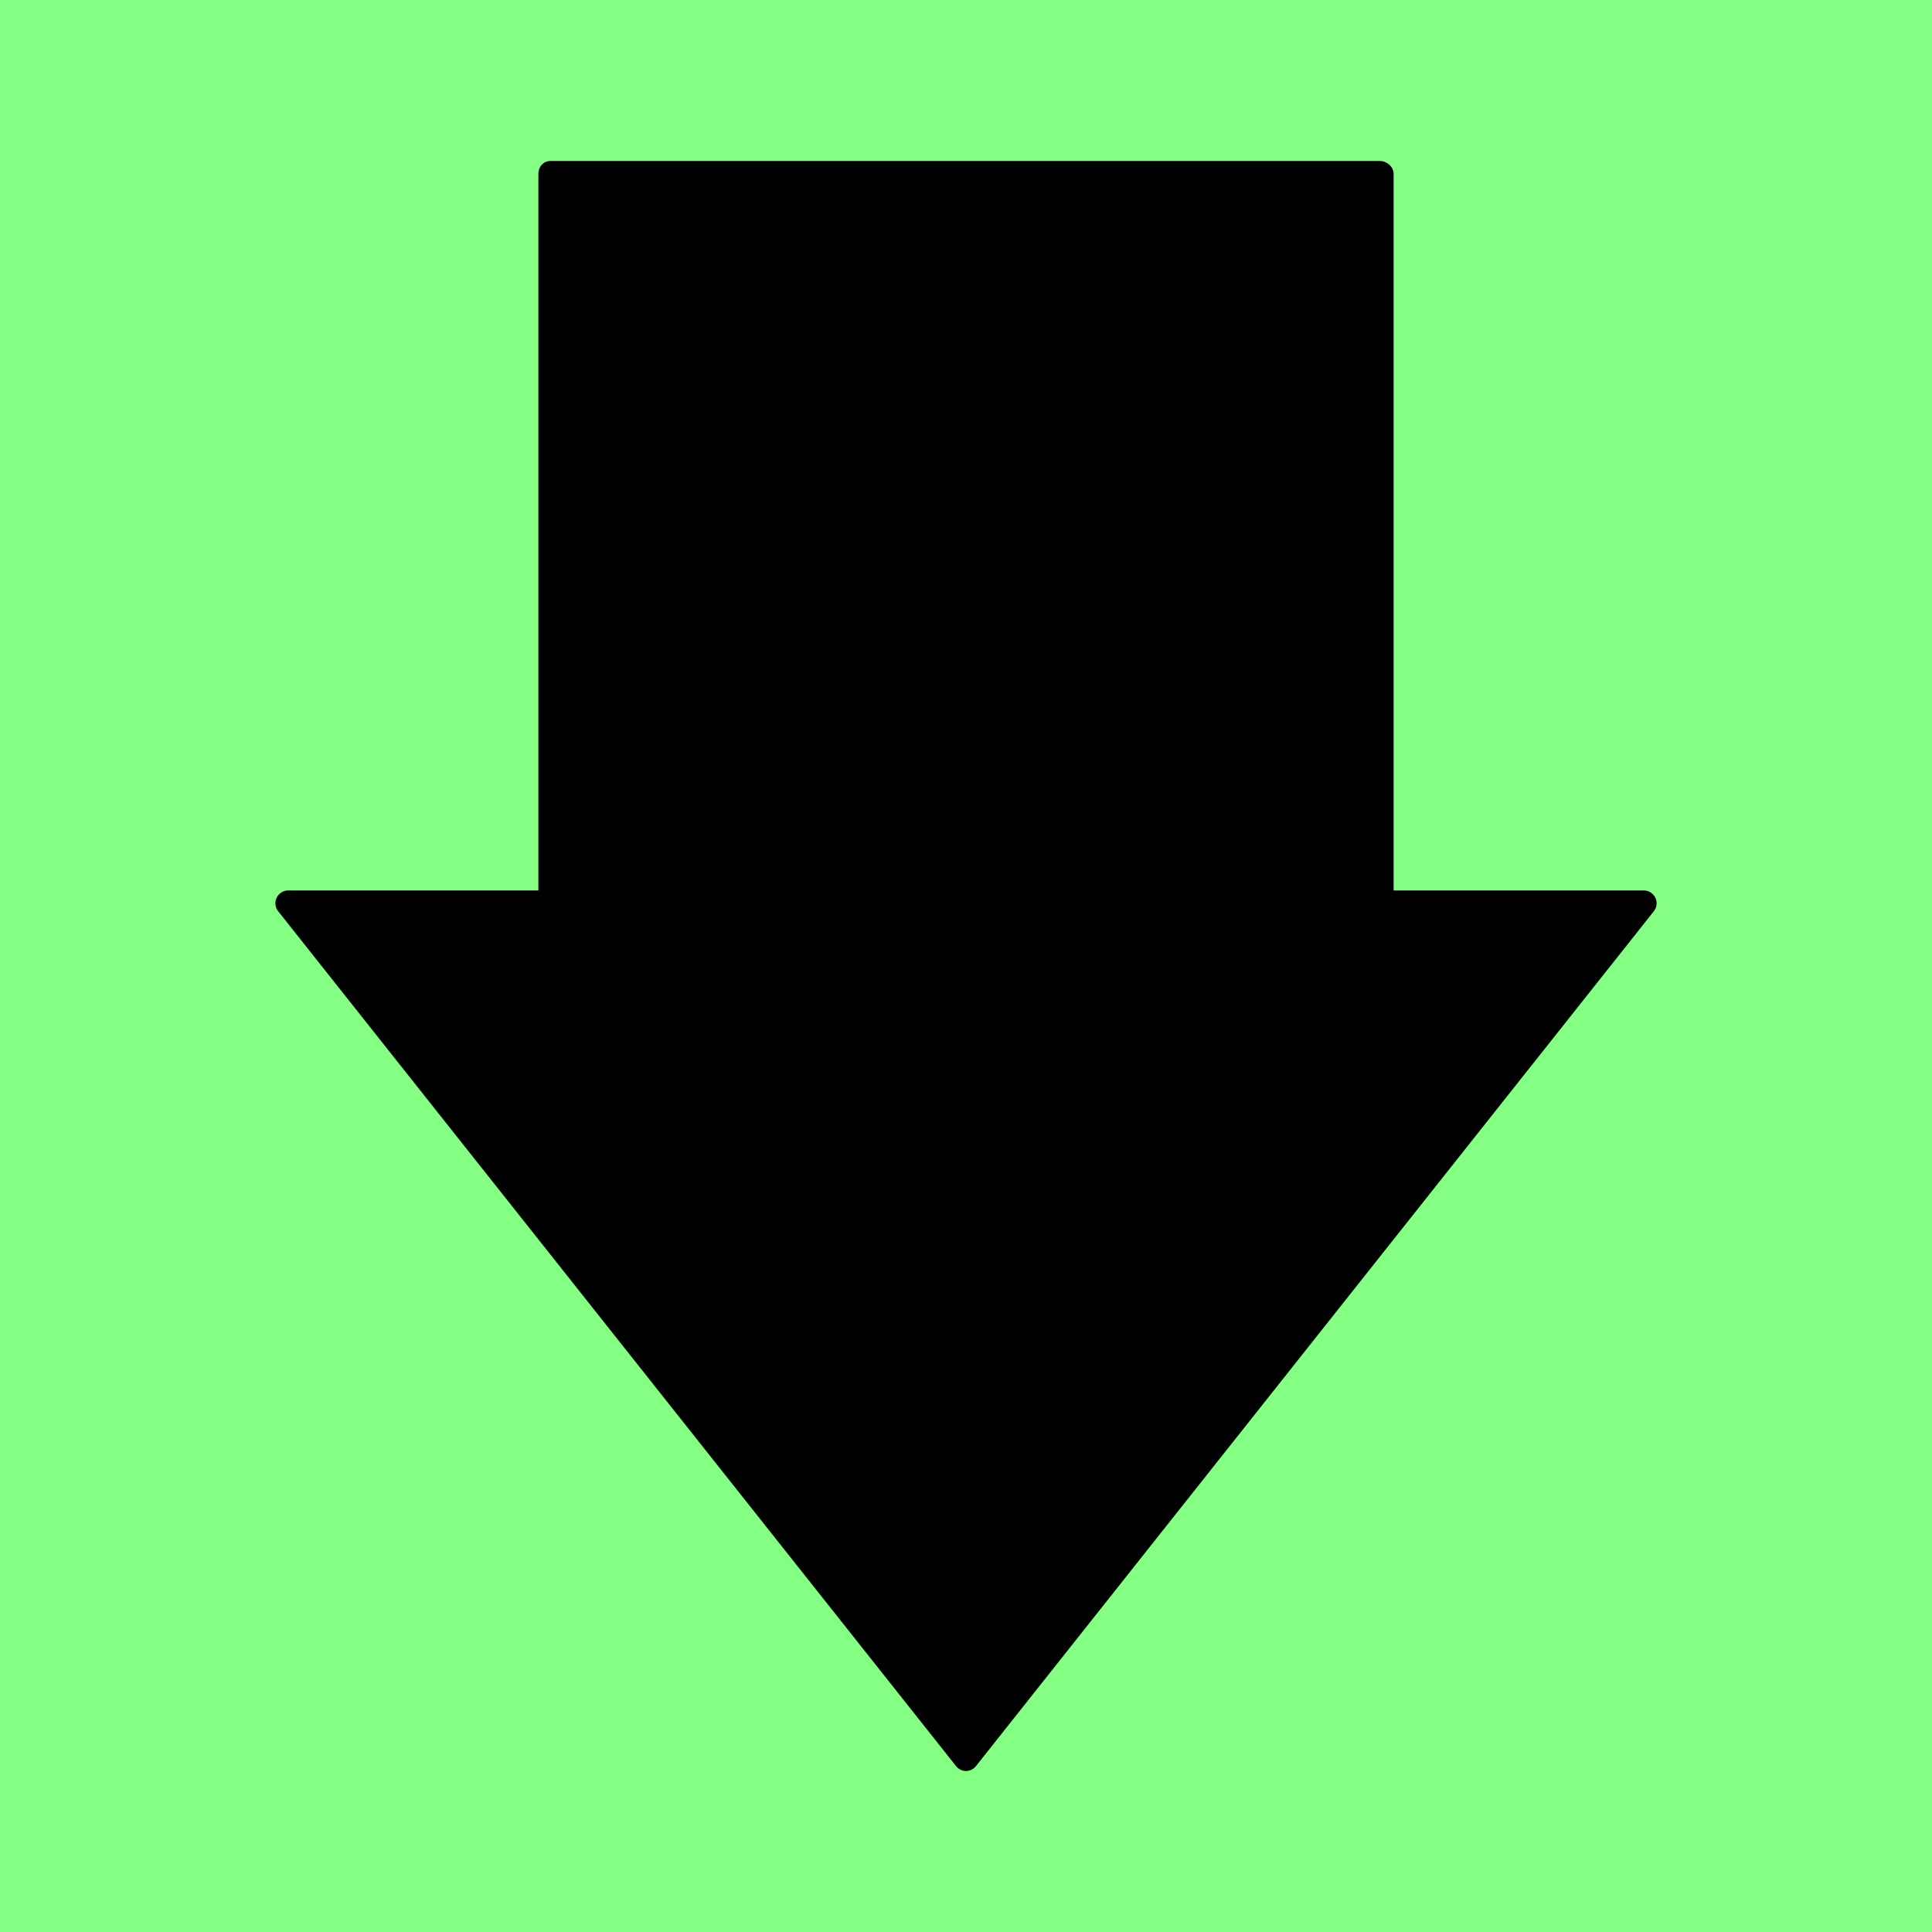
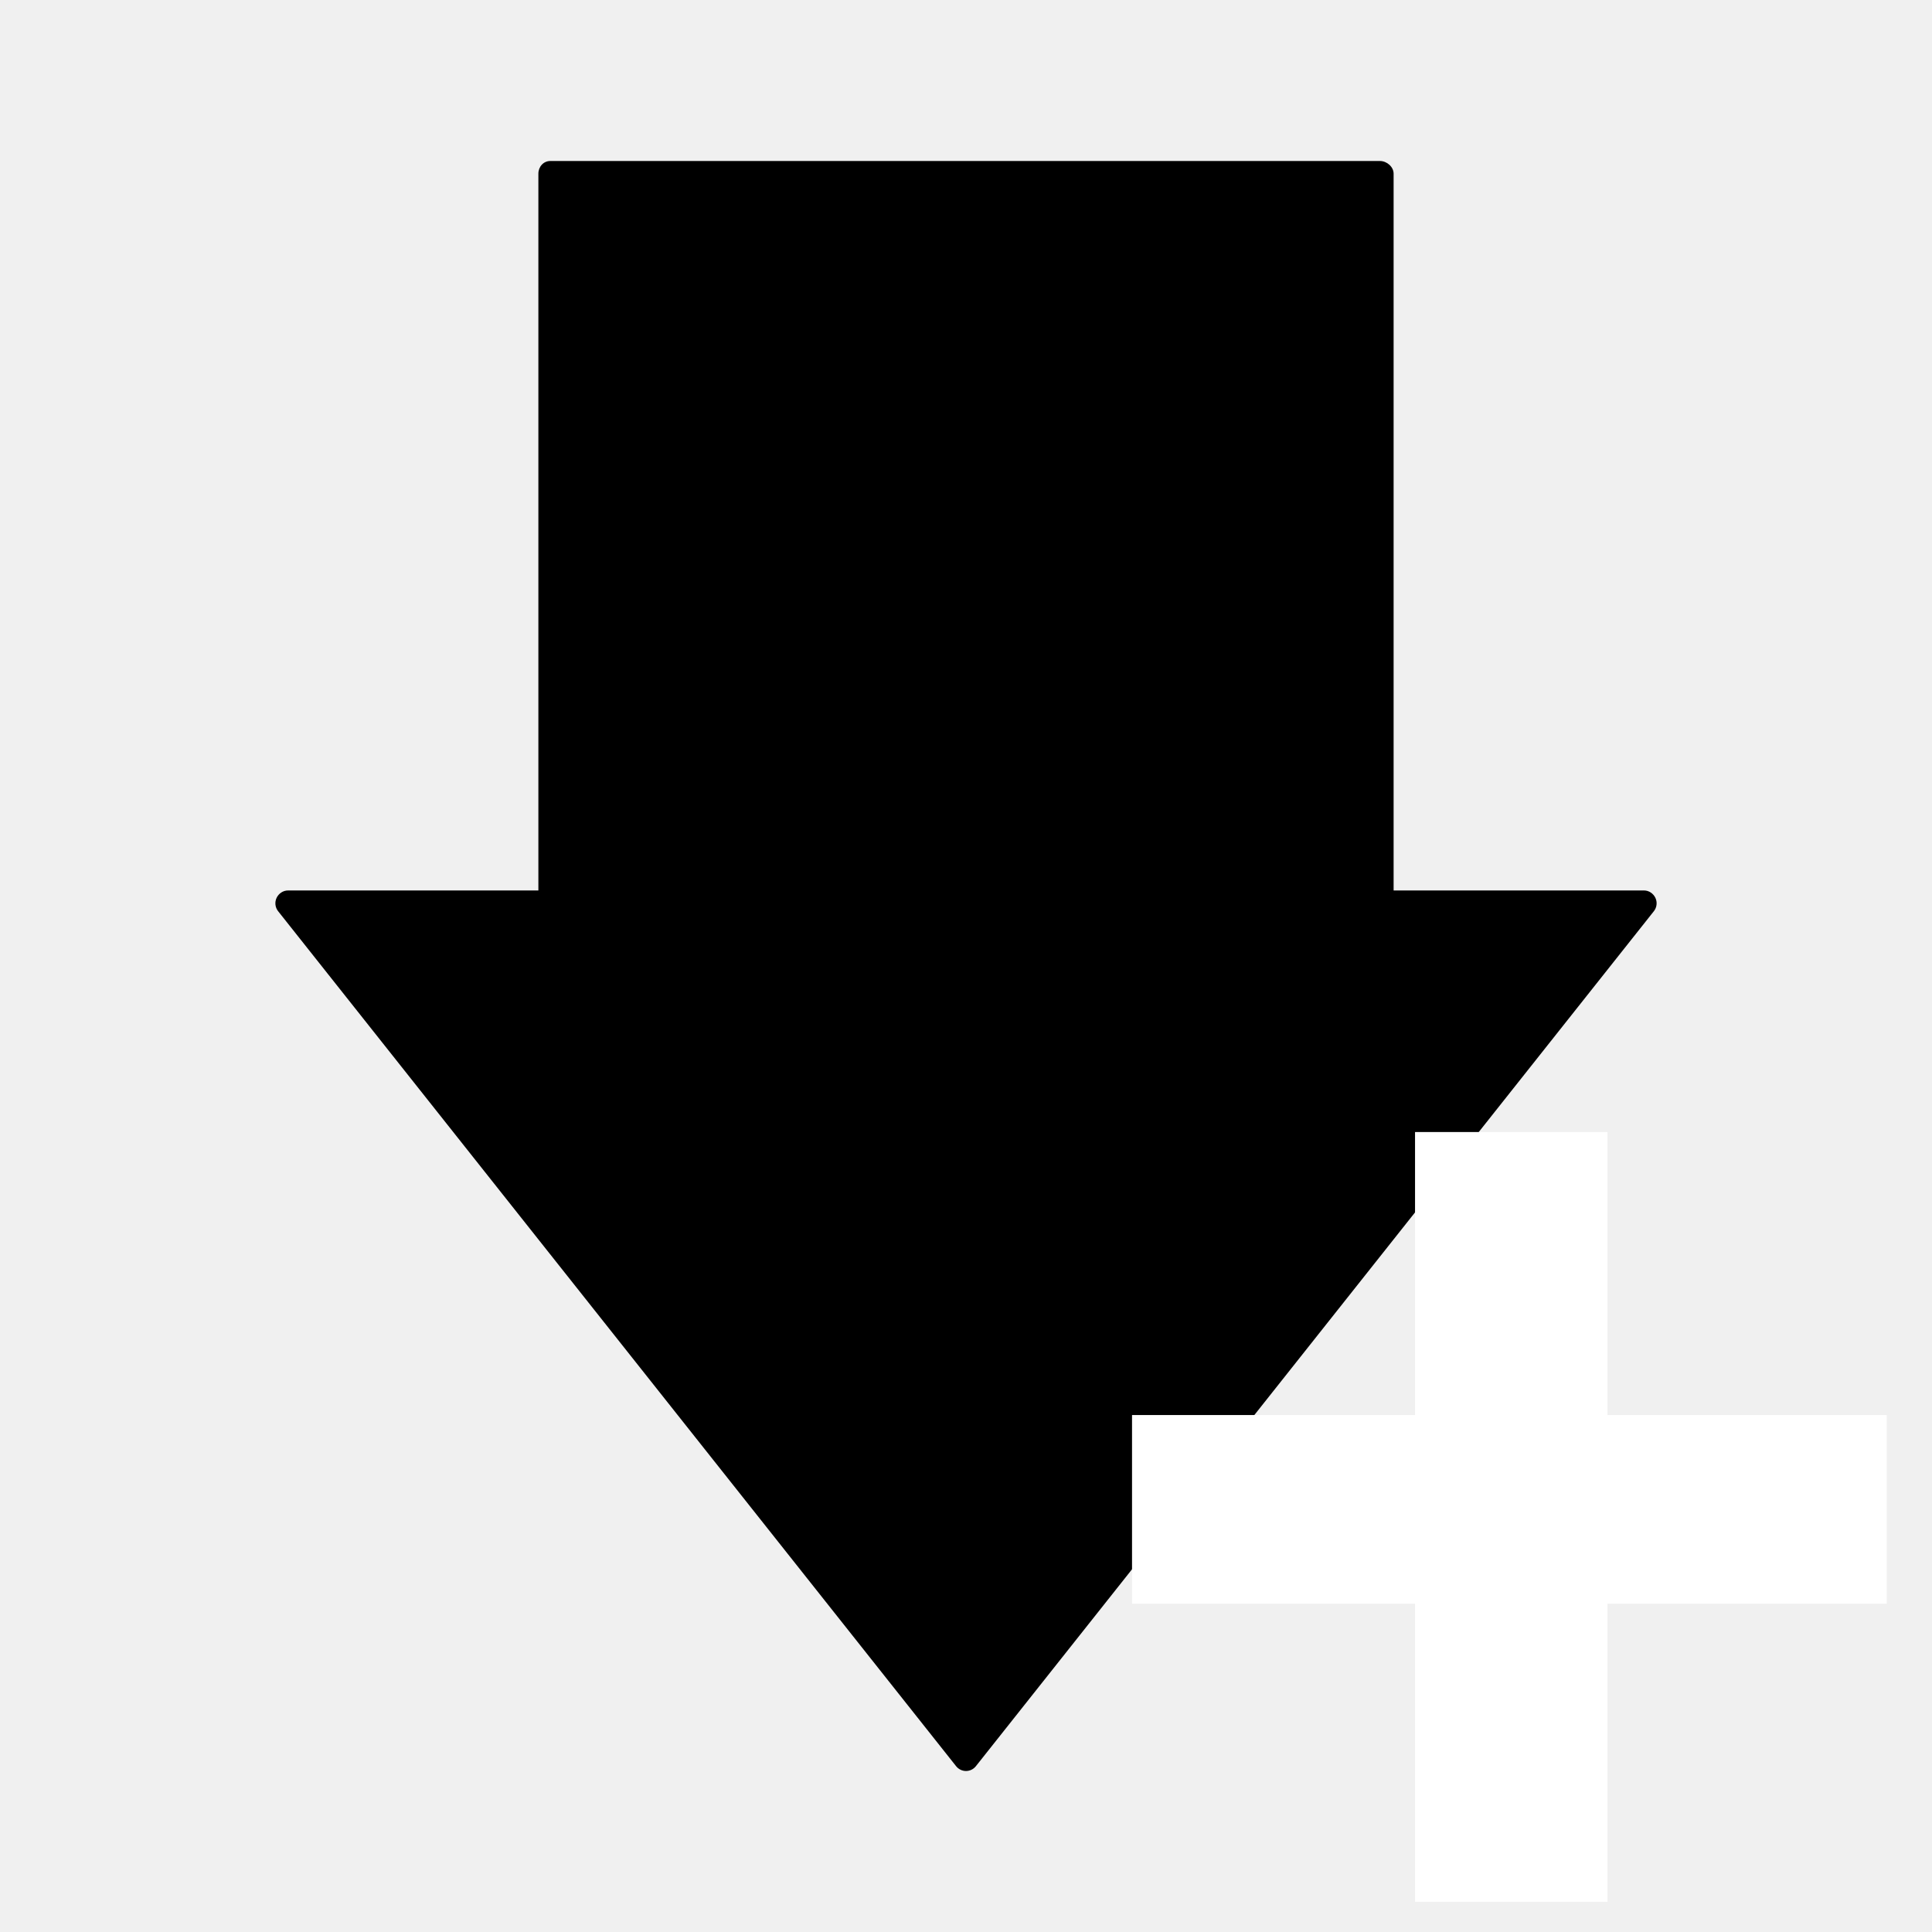
<svg xmlns="http://www.w3.org/2000/svg" fill="#000000" height="256px" width="256px" version="1.1" id="Layer_1" viewBox="-49.2 -49.2 590.40 590.40" xml:space="preserve">
-   <g id="SVGRepo_bgCarrier" stroke-width="0">
-     <rect x="-49.2" y="-49.2" width="590.40" height="590.40" rx="0" fill="#84ff84" strokewidth="0" />
-   </g>
-   <g id="SVGRepo_tracerCarrier" stroke-linecap="round" stroke-linejoin="round" />
-   <g id="SVGRepo_iconCarrier">
-     <g>
-       <g>
-         <path d="M456.662,225.152c-0.644-1.332-1.988-2.236-3.46-2.236h-76.528V3.892c0-2.124-2.064-3.892-4.184-3.892H118.982 c-2.12,0-3.66,1.764-3.66,3.892V222.92H38.794c-1.472,0-2.816,0.904-3.456,2.236c-0.644,1.328-0.468,2.94,0.448,4.092 l207.196,261.288c0.732,0.916,1.84,1.464,3.012,1.464s2.28-0.536,3.012-1.452l207.204-261.3 C457.13,228.092,457.306,226.48,456.662,225.152z" />
+   <defs id="defs2" />
+   <g id="SVGRepo_iconCarrier" style="display:inline">
+     <g id="g2">
+       <g id="g1">
+         <path d="m 456.662,225.152 c -0.644,-1.332 -1.988,-2.236 -3.46,-2.236 H 376.674 V 3.892 C 376.674,1.768 374.61,0 372.49,0 H 118.982 c -2.12,0 -3.66,1.764 -3.66,3.892 V 222.92 H 38.794 c -1.472,0 -2.816,0.904 -3.456,2.236 -0.644,1.328 -0.468,2.94 0.448,4.092 l 207.196,261.288 c 0.732,0.916 1.84,1.464 3.012,1.464 1.172,0 2.28,-0.536 3.012,-1.452 l 207.204,-261.3 c 0.92,-1.156 1.096,-2.768 0.452,-4.096 z" id="path1" />
      </g>
    </g>
  </g>
+   <g id="g3" transform="translate(345.9375,432.4219)">
+     <rect style="fill:#ffffff;fill-opacity:1;stroke-width:201.178;stroke-linejoin:round" id="rect2" width="58.809" height="235.238" x="37.284" y="-135.684" />
+     <rect style="fill:#ffffff;fill-opacity:1;stroke-width:197.233;stroke-linejoin:round" id="rect2-6" width="230.625" height="57.656" x="-49.2" y="-49.2" />
+   </g>
</svg>
